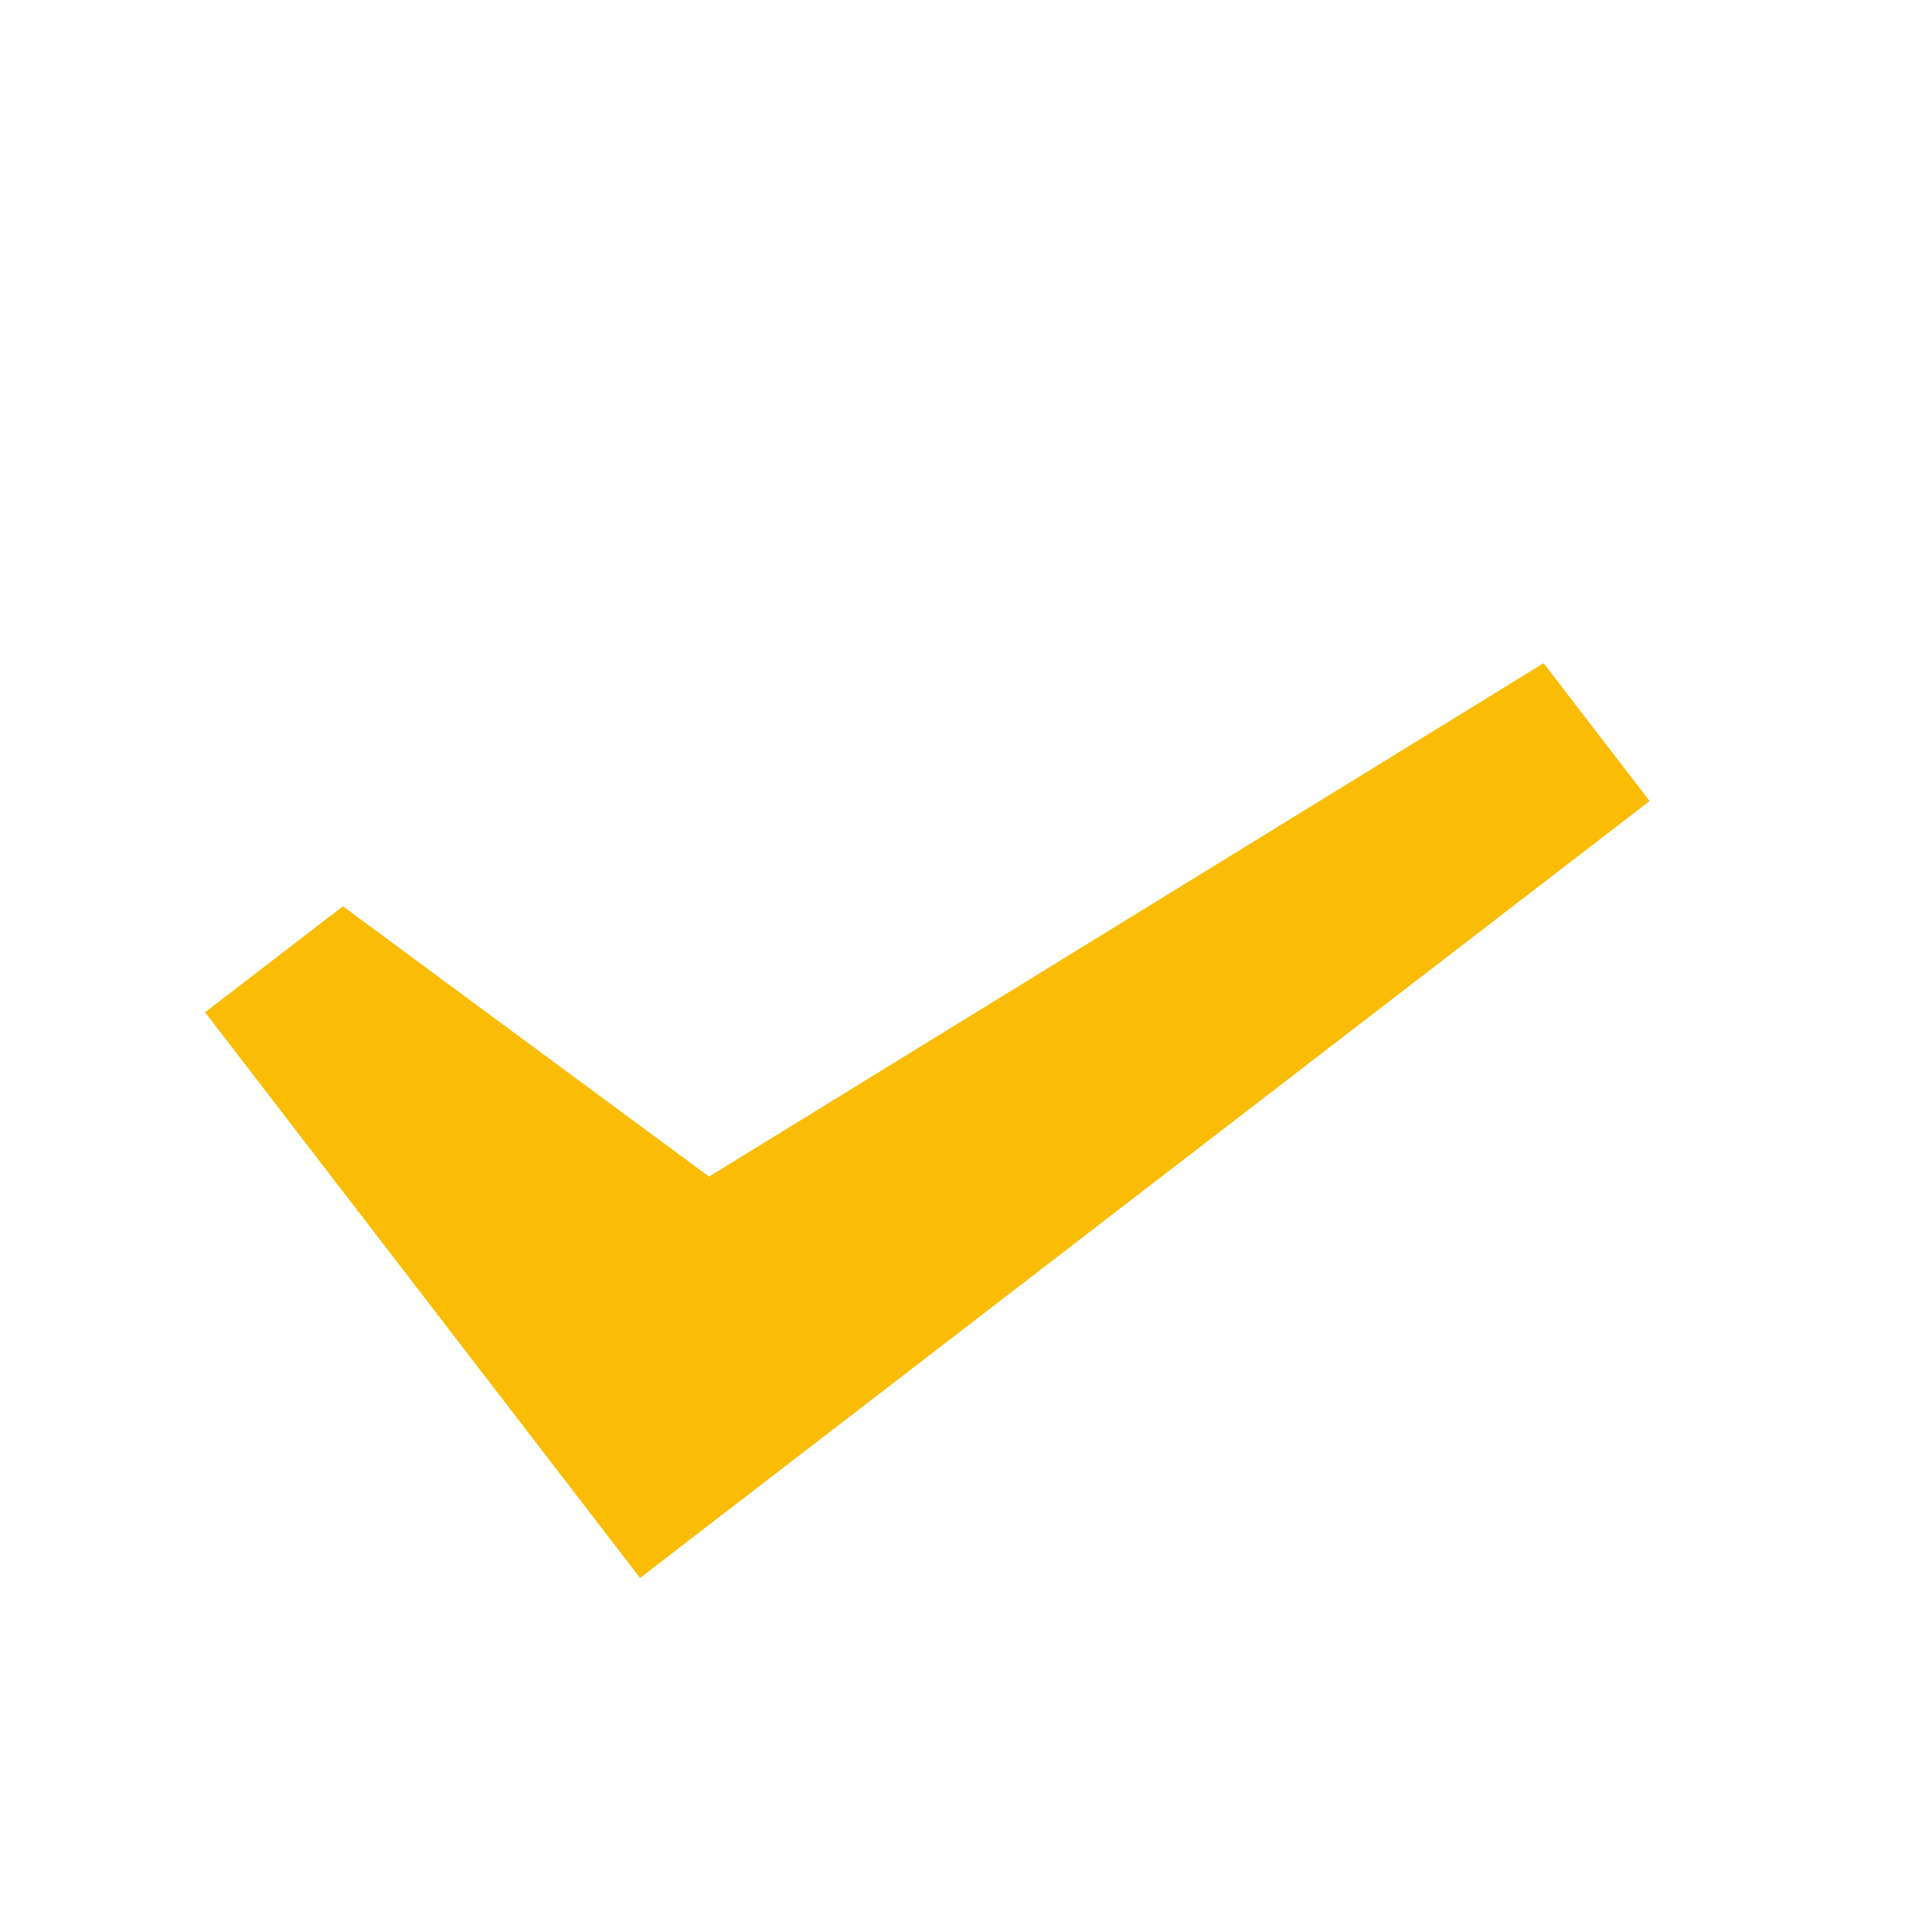
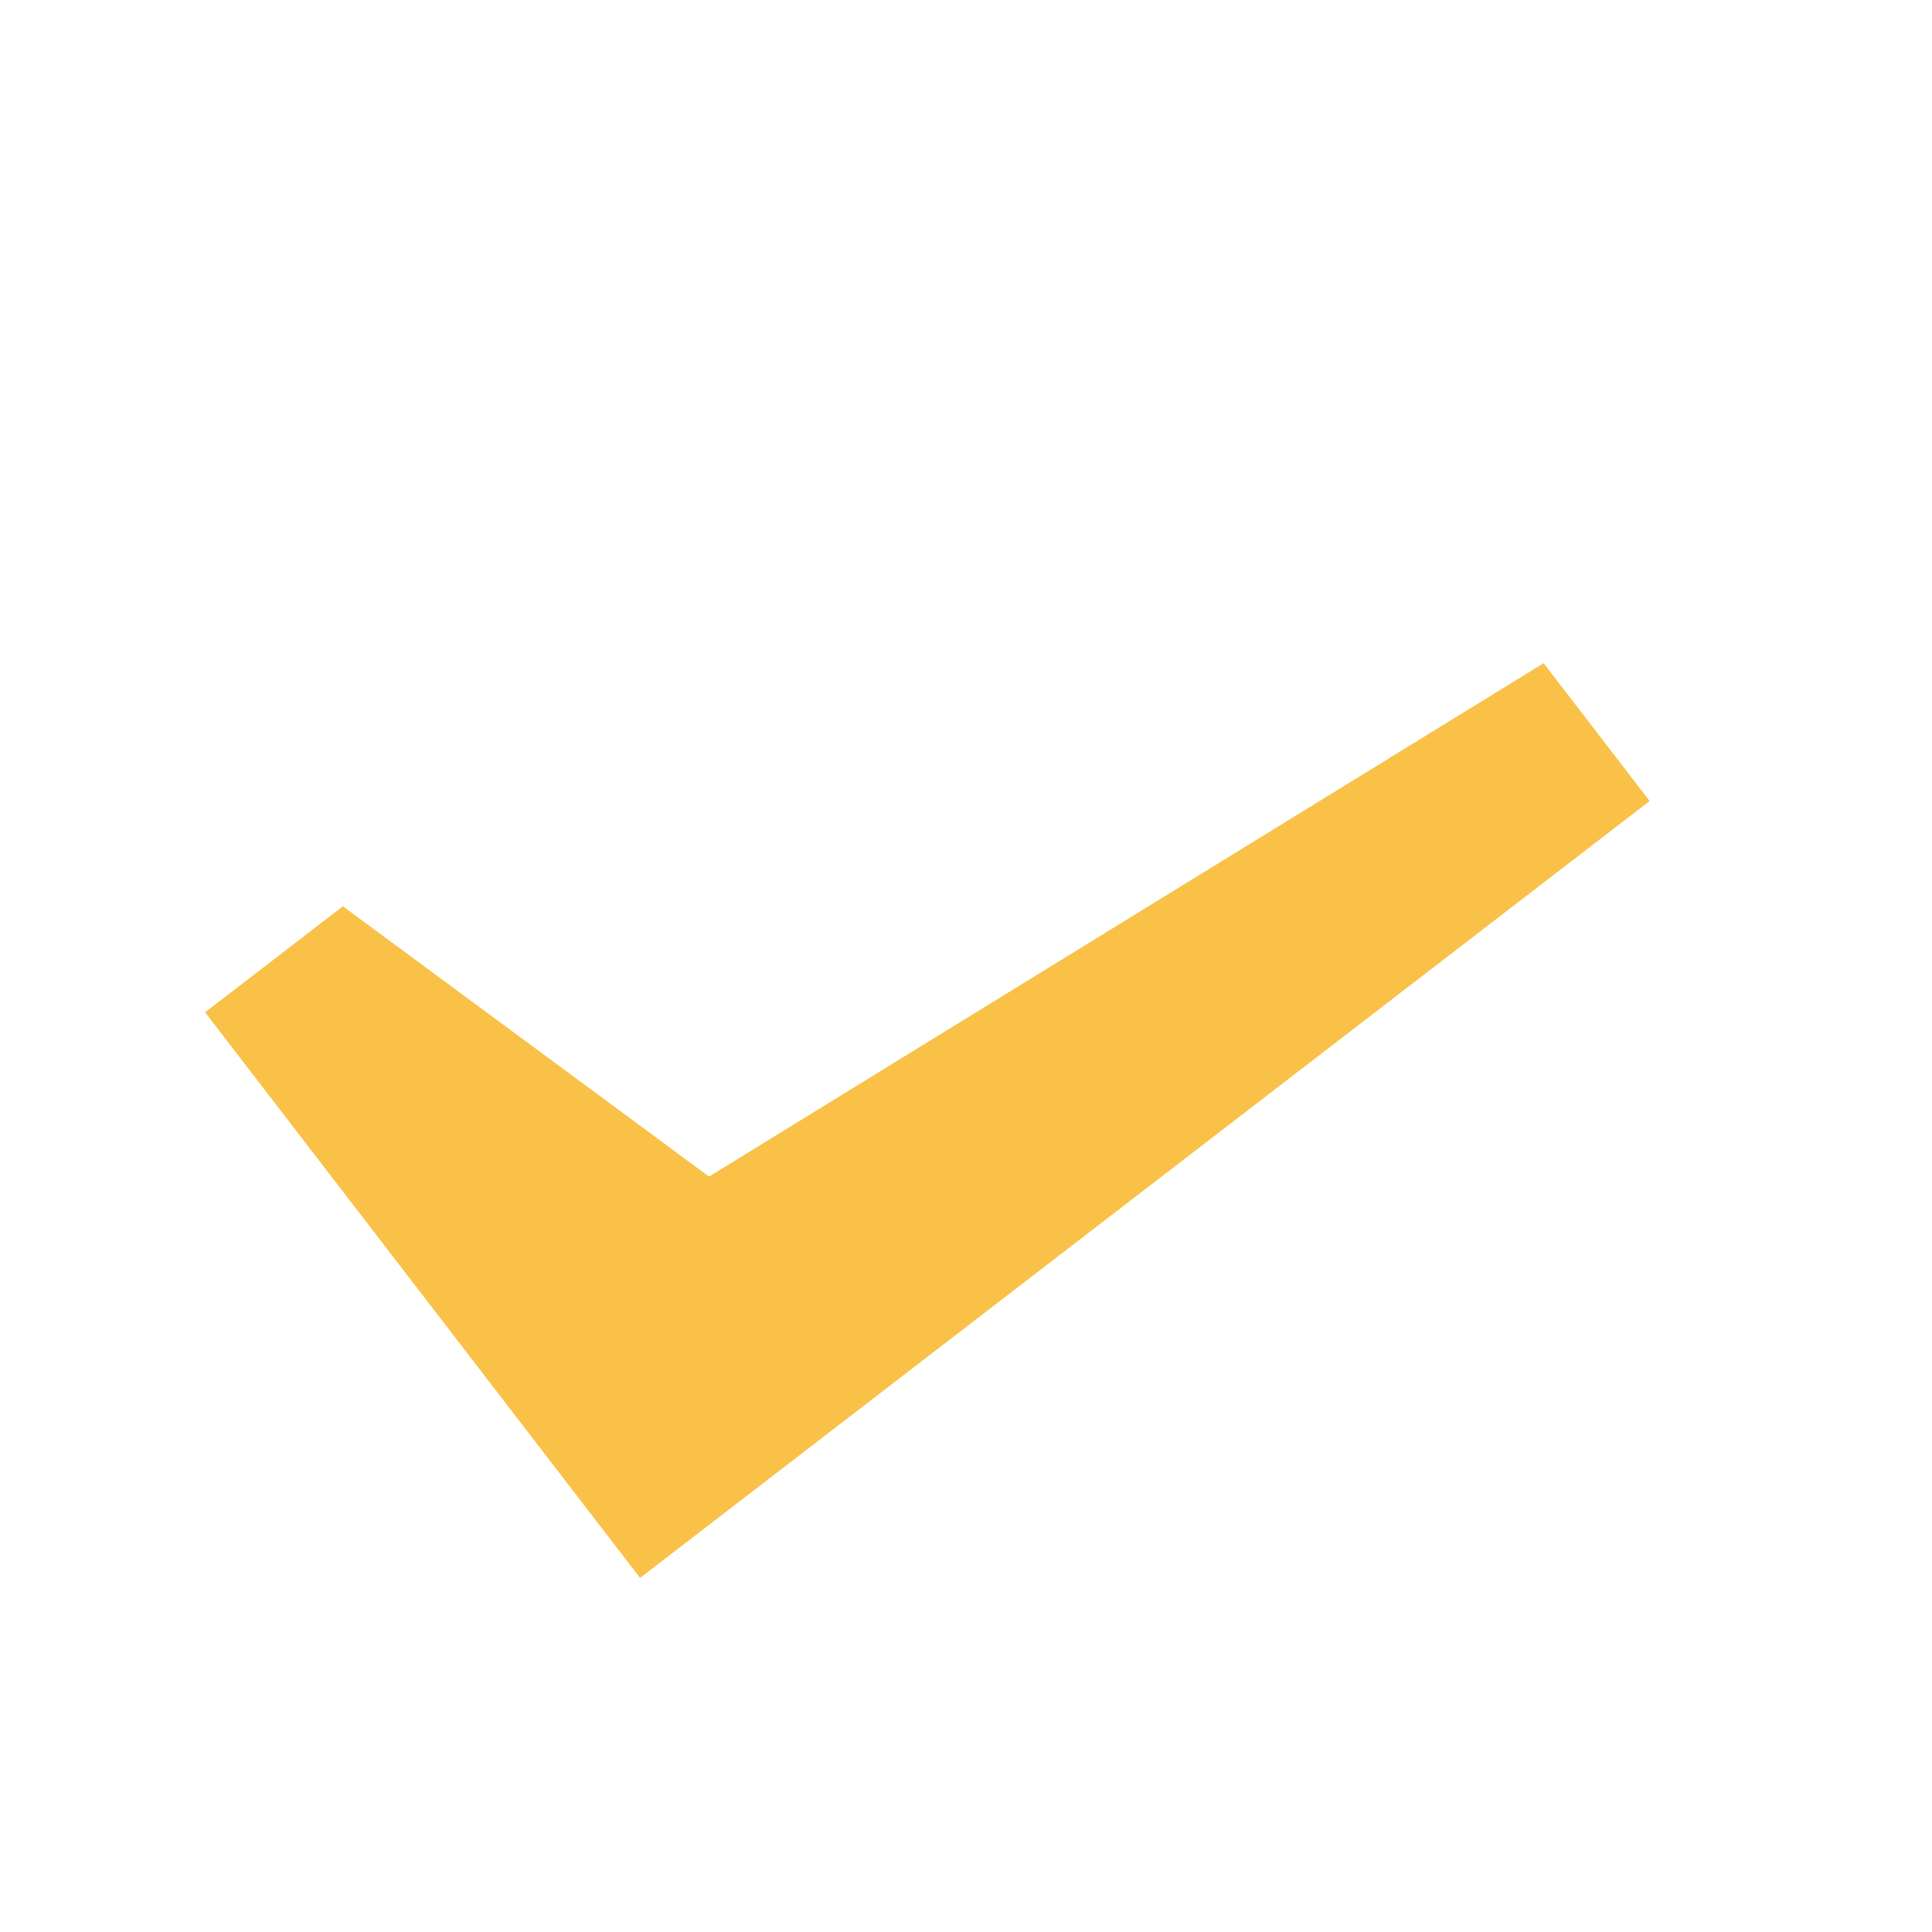
<svg xmlns="http://www.w3.org/2000/svg" version="1.1" id="Layer_1" x="0px" y="0px" width="500px" height="500px" viewBox="0 0 500 500" enable-background="new 0 0 500 500" xml:space="preserve">
-   <polygon fill="#FBBC05" points="183.5,304.5 399.492,171.635 426.925,207.307 165.648,408.365 53.075,261.981 88.747,234.549 " />
+   <polygon opacity="0.8" fill="#F7B219" points="183.5,304.5 399.492,171.635 426.925,207.307 165.648,408.365 53.075,261.981   88.747,234.549 " />
</svg>
